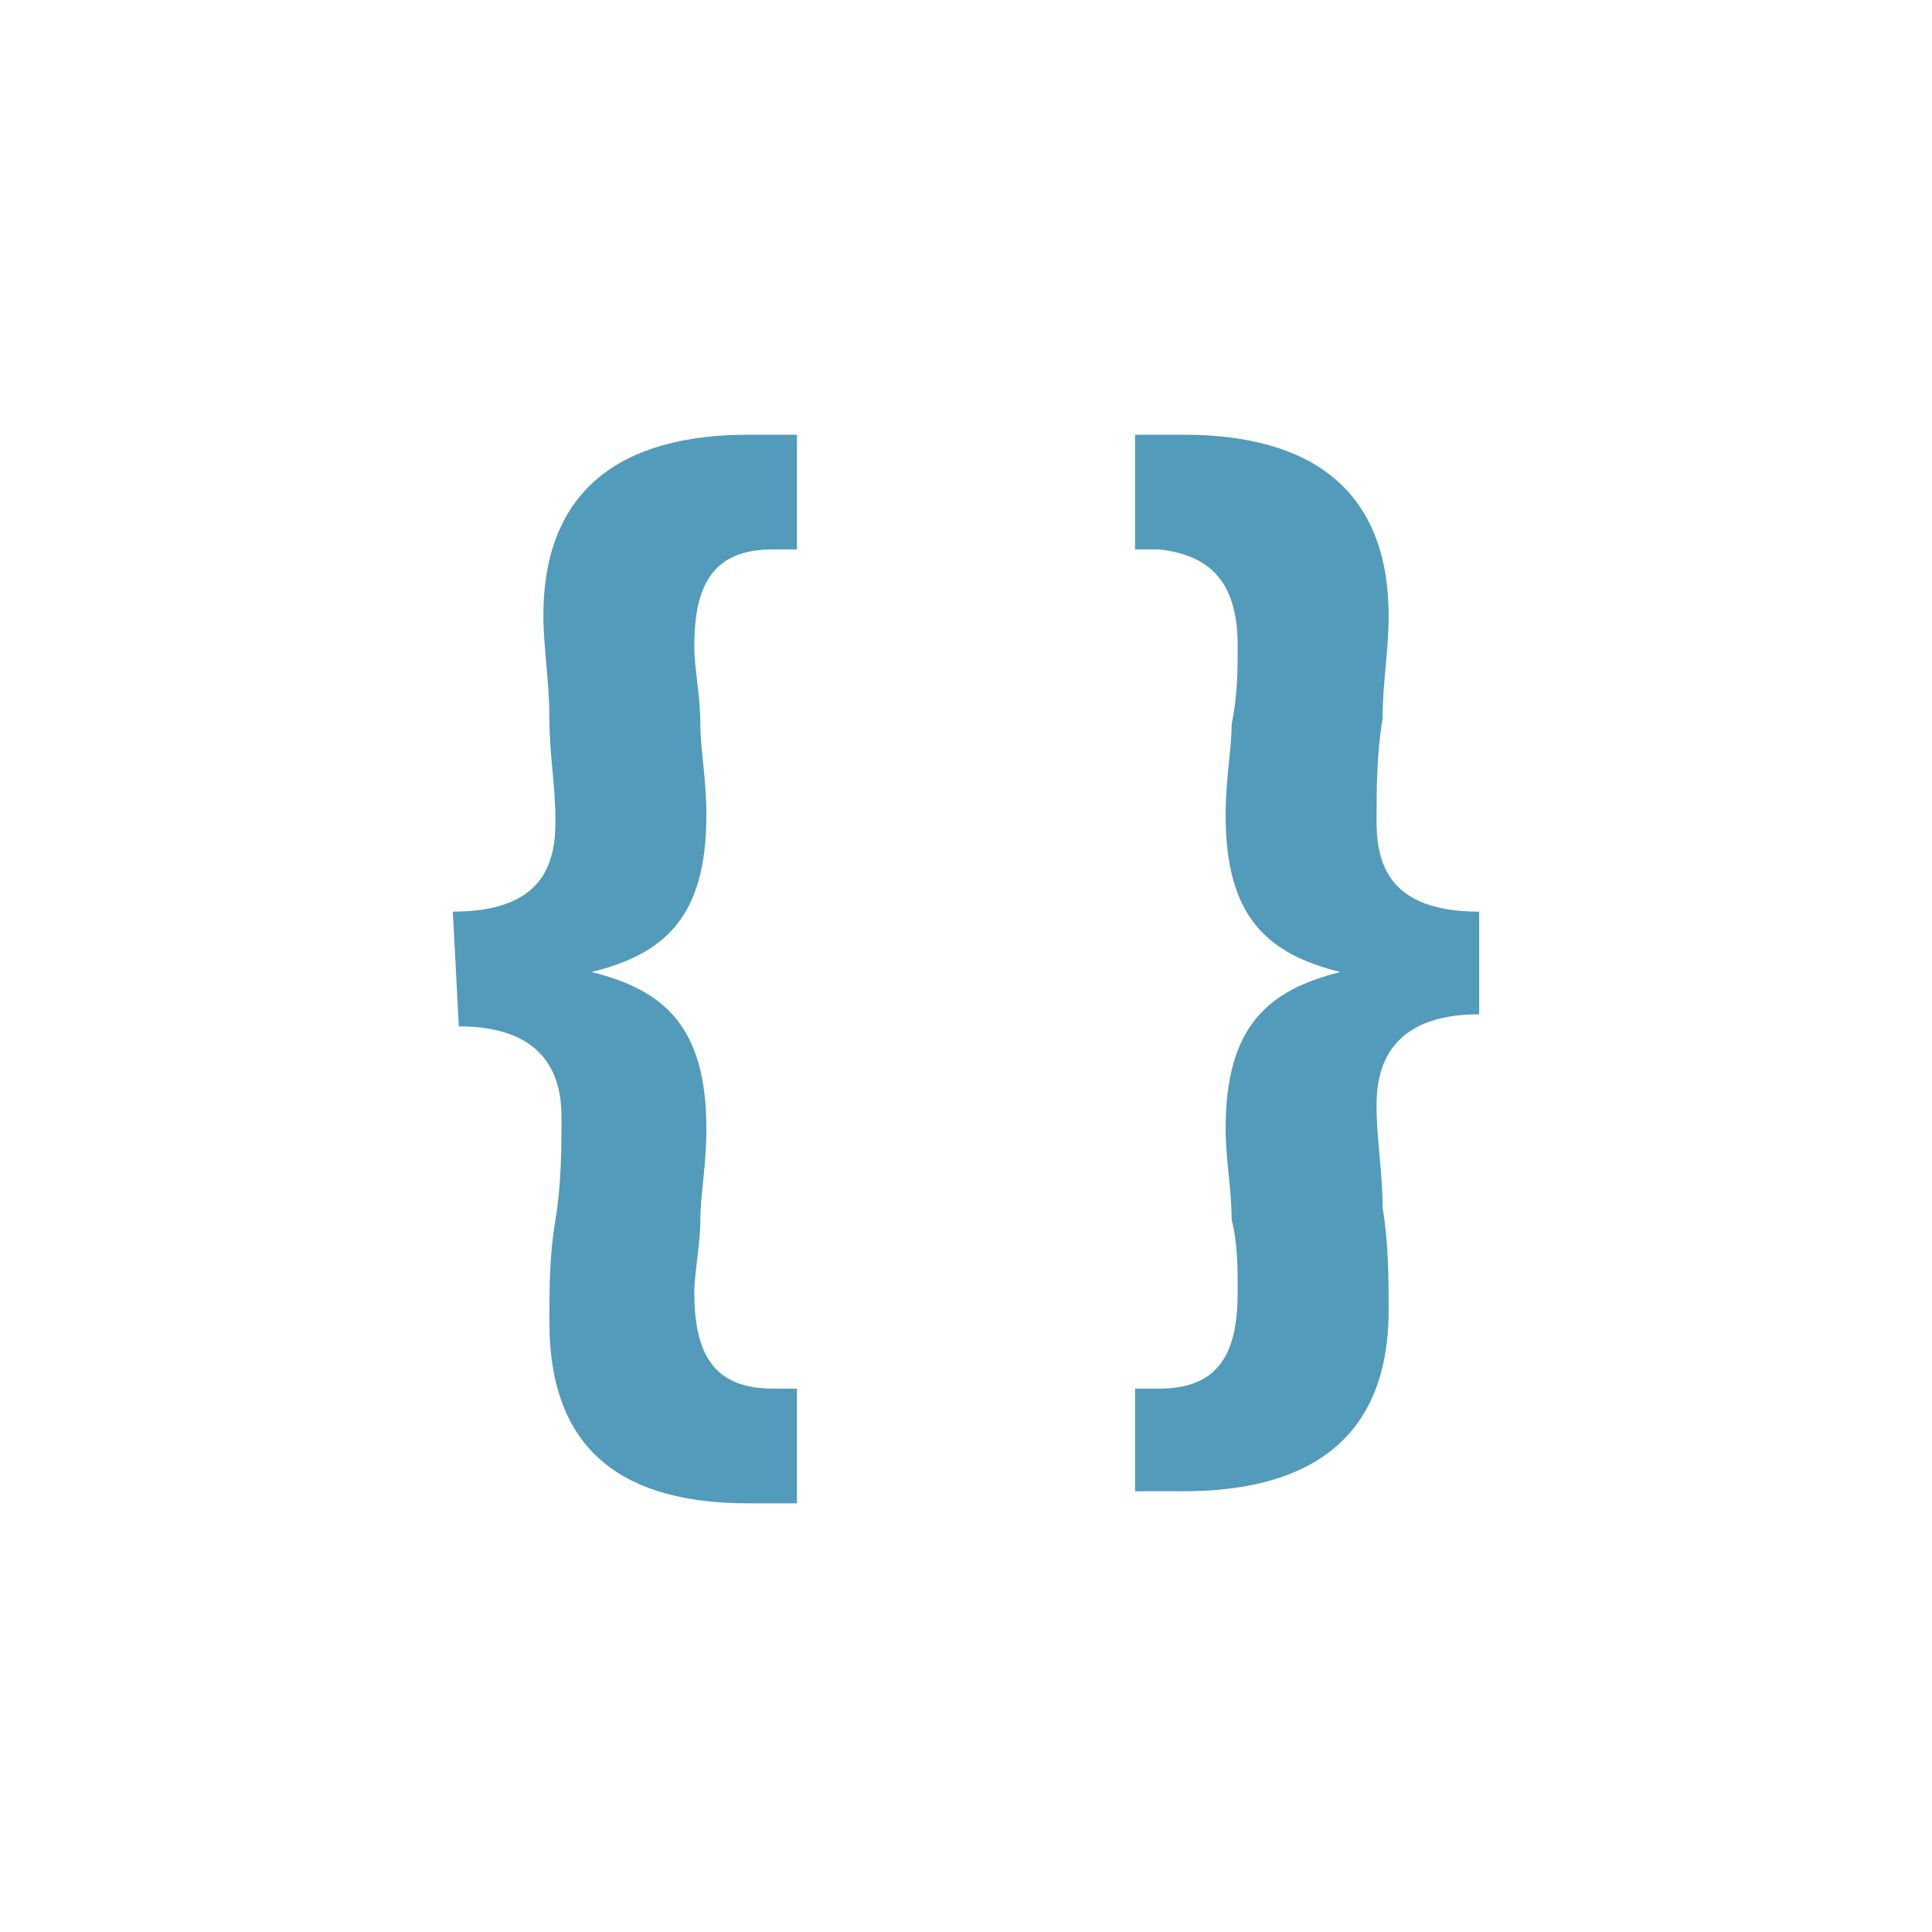
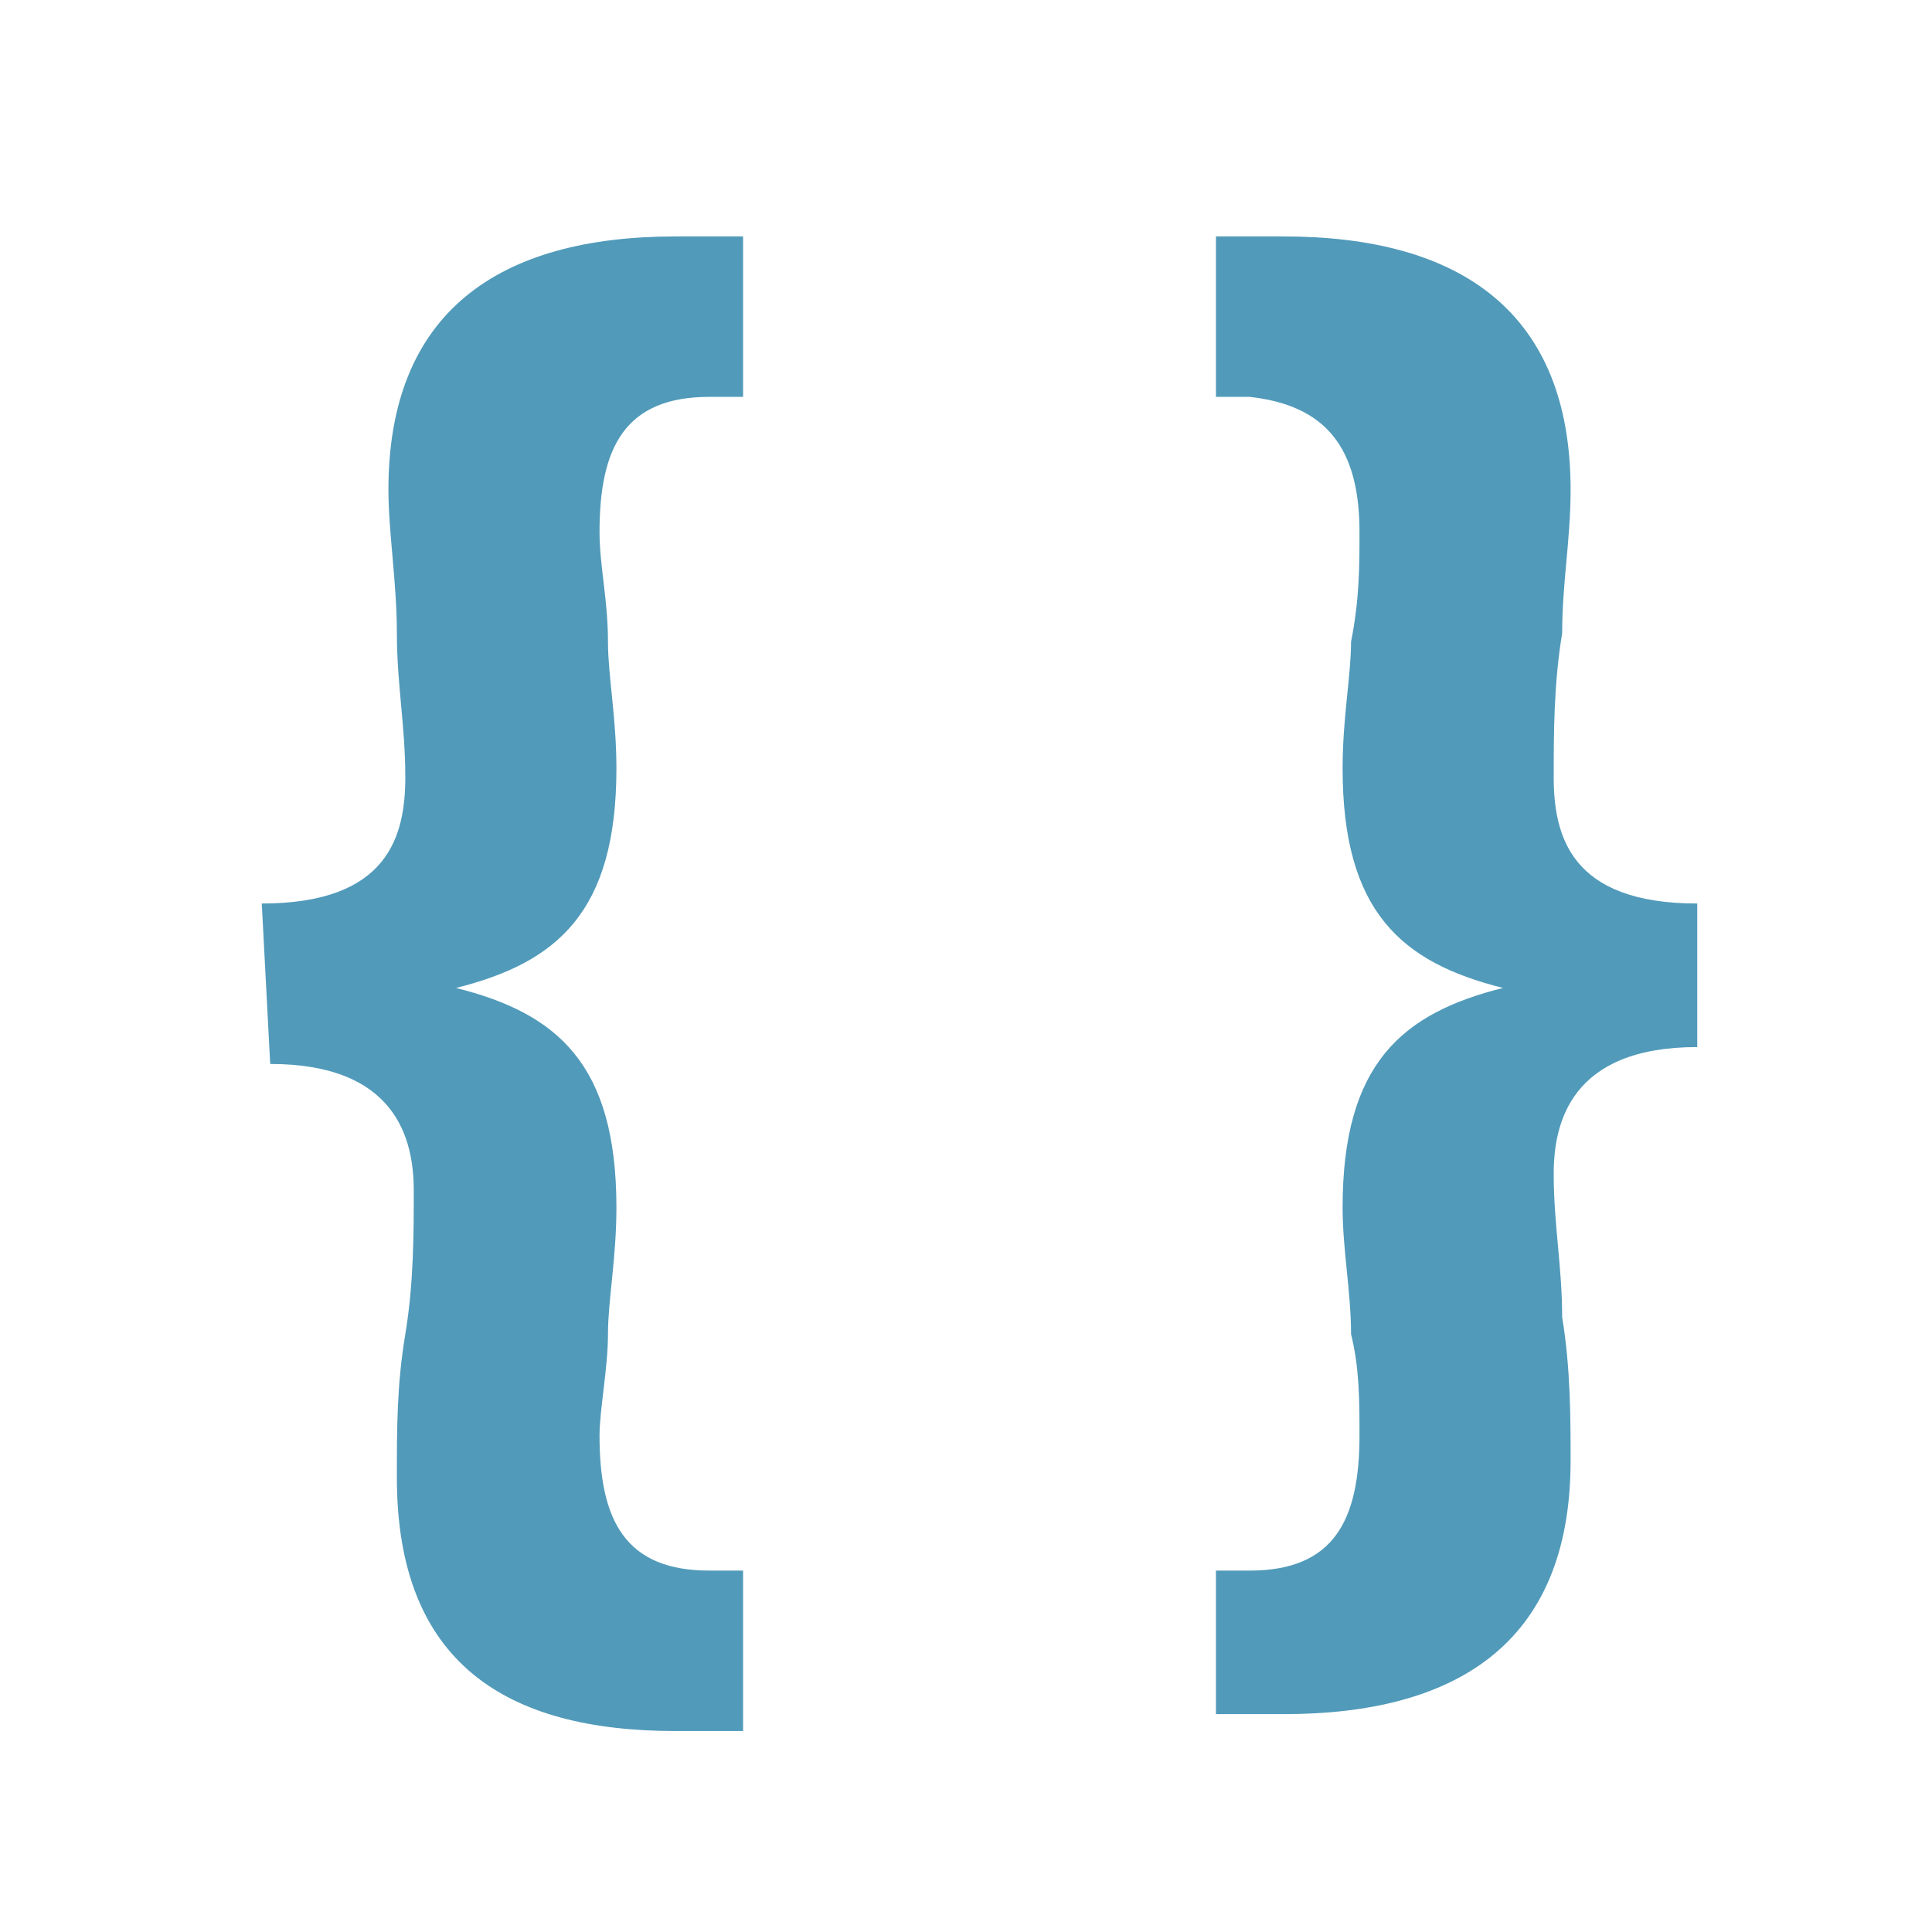
- <svg xmlns="http://www.w3.org/2000/svg" viewBox="0 0 32 32">
-   <path fill="#529BBA" d="M7.5 15.1c1.5 0 1.7-.8 1.7-1.5 0-.6-.1-1.1-.1-1.7S9 10.7 9 10.2c0-2.1 1.3-3 3.4-3h.8v1.9h-.4c-1 0-1.3.6-1.3 1.6 0 .4.1.8.1 1.3 0 .4.1.9.1 1.5 0 1.7-.7 2.3-1.9 2.6 1.2.3 1.9.9 1.9 2.6 0 .6-.1 1.1-.1 1.5 0 .4-.1.9-.1 1.2 0 1 .3 1.6 1.3 1.6h.4v1.9h-.8c-2 0-3.3-.8-3.3-3 0-.6 0-1.1.1-1.7.1-.6.1-1.2.1-1.7 0-.6-.2-1.5-1.7-1.5l-.1-1.9zm17 1.7c-1.5 0-1.7.9-1.7 1.5s.1 1.1.1 1.7c.1.6.1 1.2.1 1.7 0 2.2-1.4 3-3.4 3h-.8V23h.4c1 0 1.3-.6 1.3-1.6 0-.4 0-.8-.1-1.2 0-.5-.1-1-.1-1.5 0-1.7.7-2.3 1.9-2.6-1.2-.3-1.9-.9-1.9-2.6 0-.6.1-1.1.1-1.5.1-.5.1-.9.1-1.3 0-1-.4-1.5-1.3-1.6h-.4V7.2h.8c2.1 0 3.4.9 3.4 3 0 .6-.1 1.1-.1 1.7-.1.6-.1 1.2-.1 1.7 0 .7.2 1.5 1.7 1.5v1.7z" />
+ <svg xmlns="http://www.w3.org/2000/svg" viewBox="4.4 4.4 22.88 22.88">
+   <path fill="#519ABA" d="M7.5 15.1c1.5 0 1.7-.8 1.7-1.5 0-.6-.1-1.1-.1-1.7S9 10.7 9 10.2c0-2.1 1.3-3 3.4-3h.8v1.9h-.4c-1 0-1.3.6-1.3 1.6 0 .4.1.8.1 1.3 0 .4.1.9.1 1.5 0 1.7-.7 2.3-1.9 2.6 1.2.3 1.9.9 1.9 2.6 0 .6-.1 1.1-.1 1.5 0 .4-.1.9-.1 1.2 0 1 .3 1.6 1.3 1.6h.4v1.9h-.8c-2 0-3.3-.8-3.3-3 0-.6 0-1.1.1-1.7.1-.6.1-1.2.1-1.7 0-.6-.2-1.5-1.7-1.5l-.1-1.9zm17 1.7c-1.5 0-1.7.9-1.7 1.5s.1 1.1.1 1.7c.1.6.1 1.2.1 1.7 0 2.2-1.4 3-3.4 3h-.8V23h.4c1 0 1.3-.6 1.3-1.6 0-.4 0-.8-.1-1.2 0-.5-.1-1-.1-1.5 0-1.7.7-2.3 1.9-2.6-1.2-.3-1.9-.9-1.9-2.6 0-.6.1-1.1.1-1.5.1-.5.1-.9.1-1.3 0-1-.4-1.5-1.3-1.6h-.4V7.2h.8c2.1 0 3.4.9 3.4 3 0 .6-.1 1.1-.1 1.7-.1.6-.1 1.2-.1 1.7 0 .7.2 1.5 1.7 1.5v1.7z" />
</svg>
